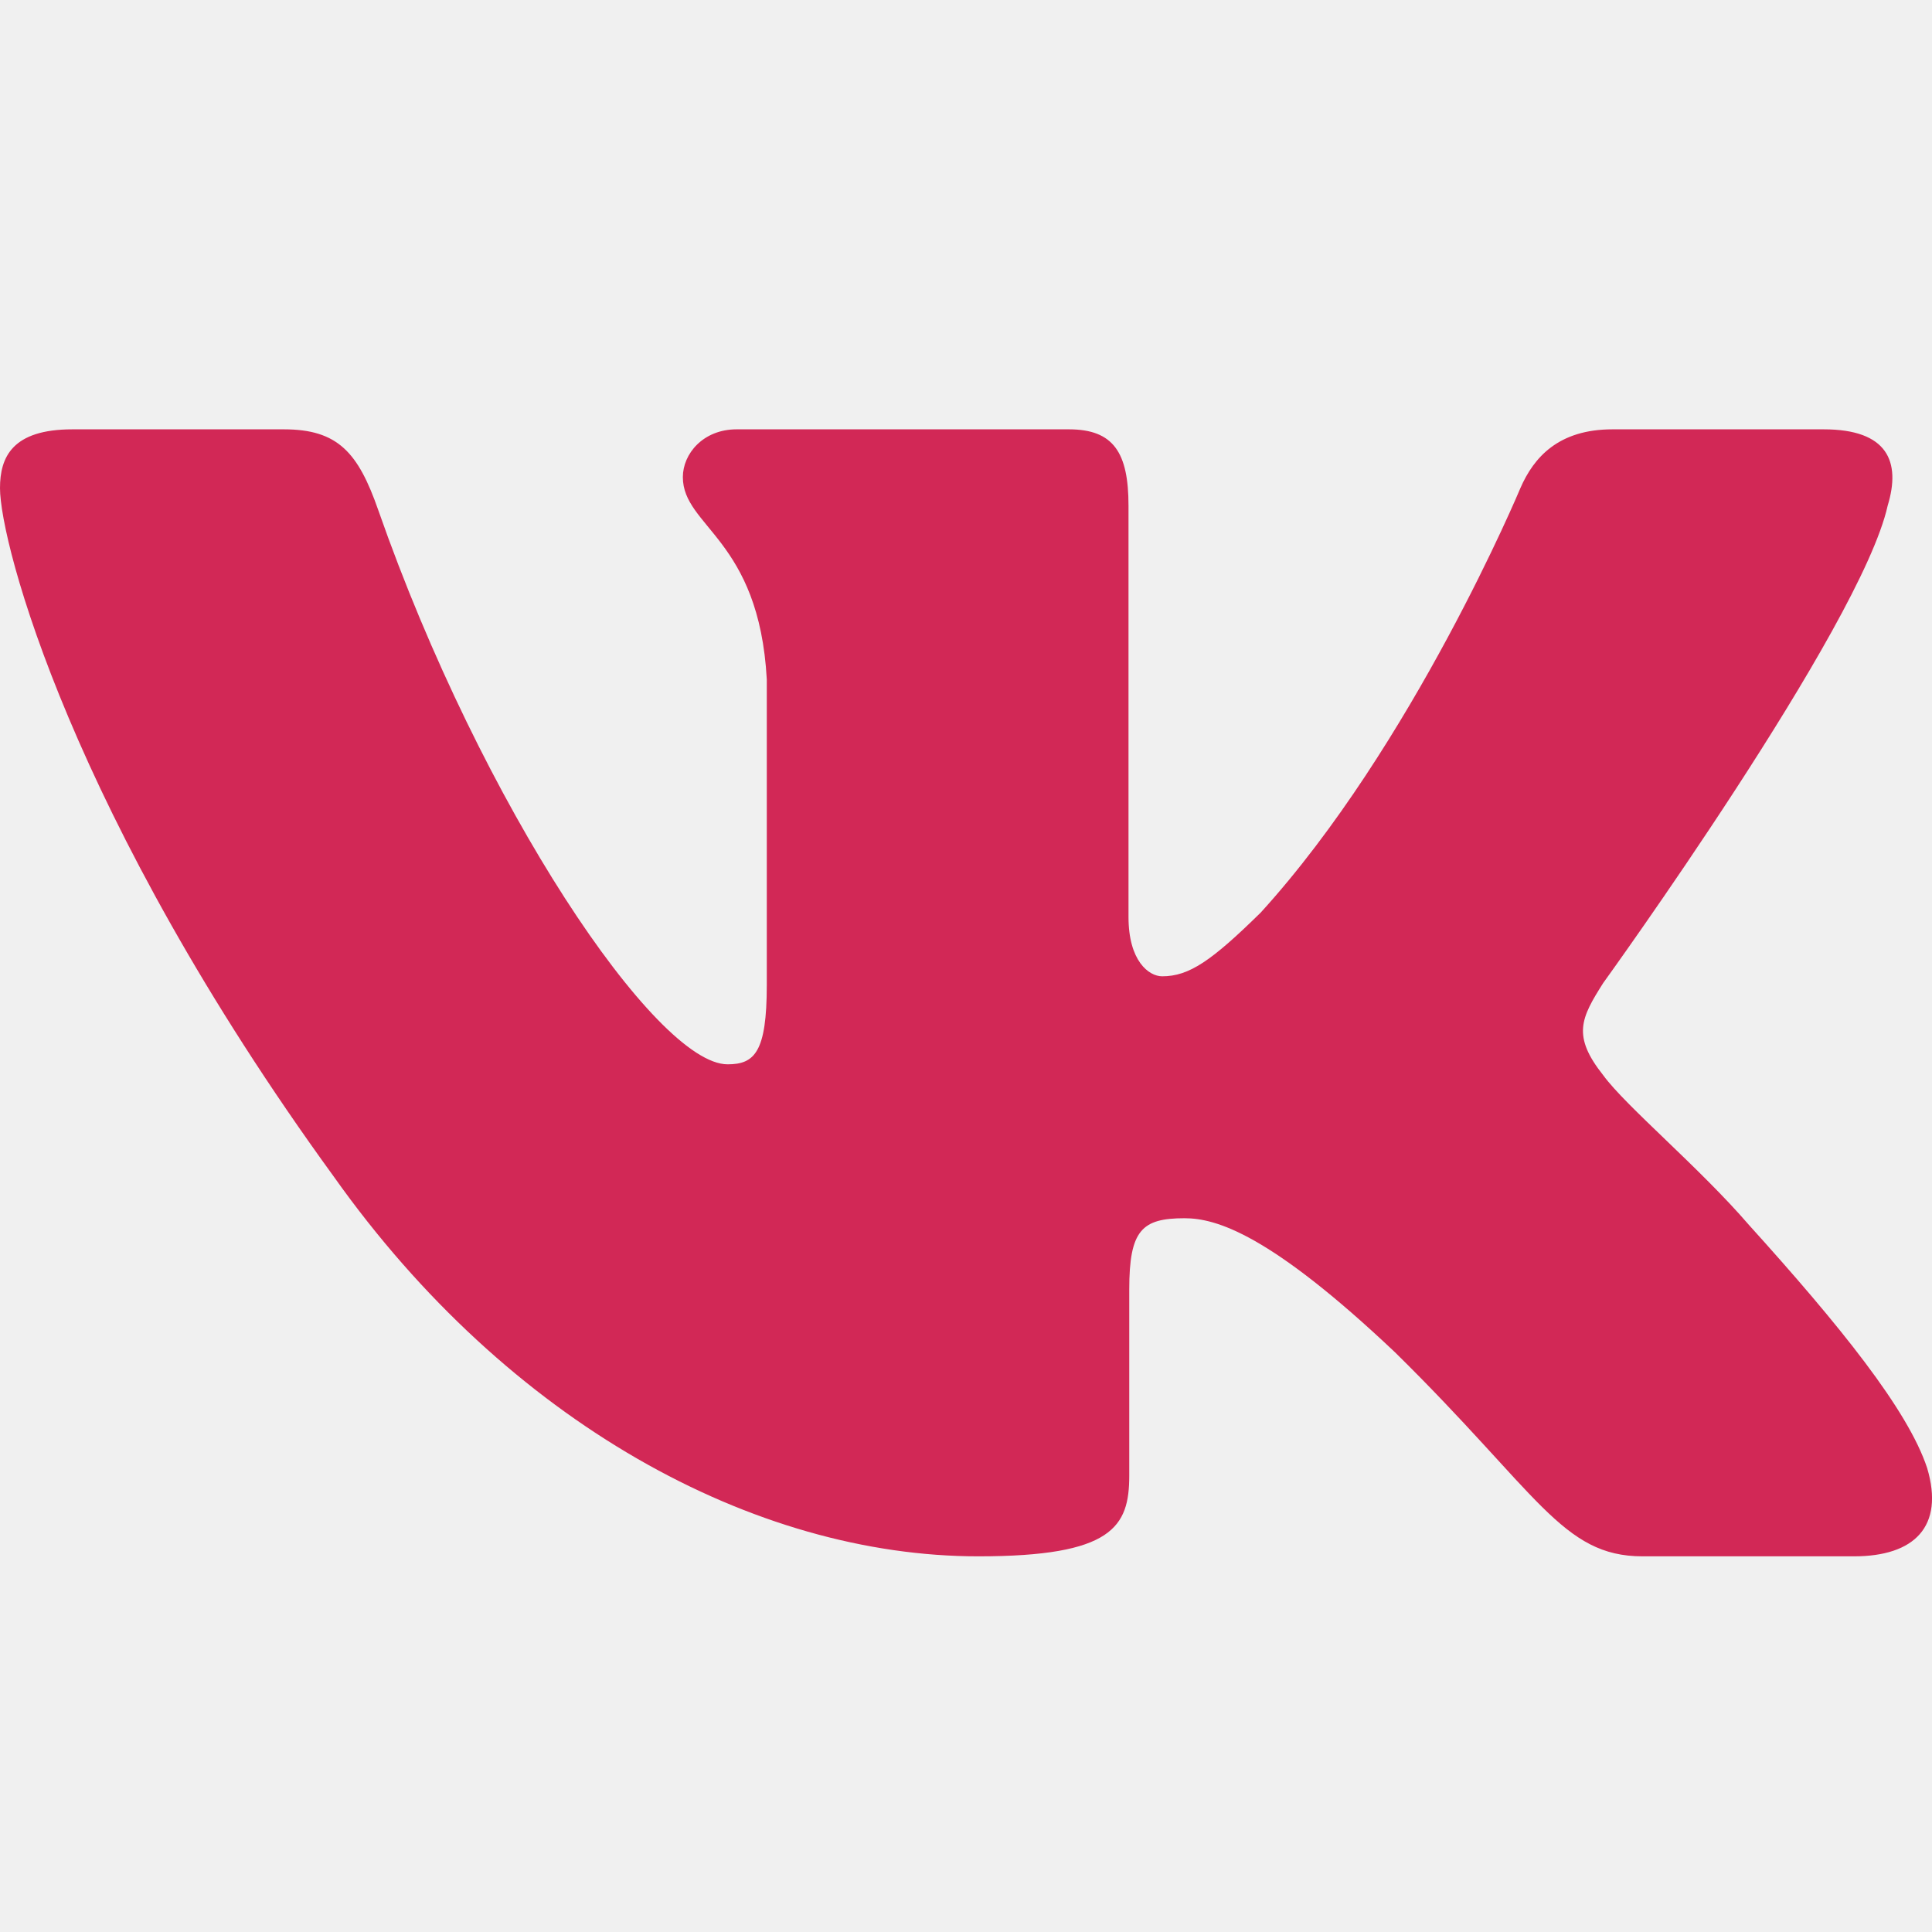
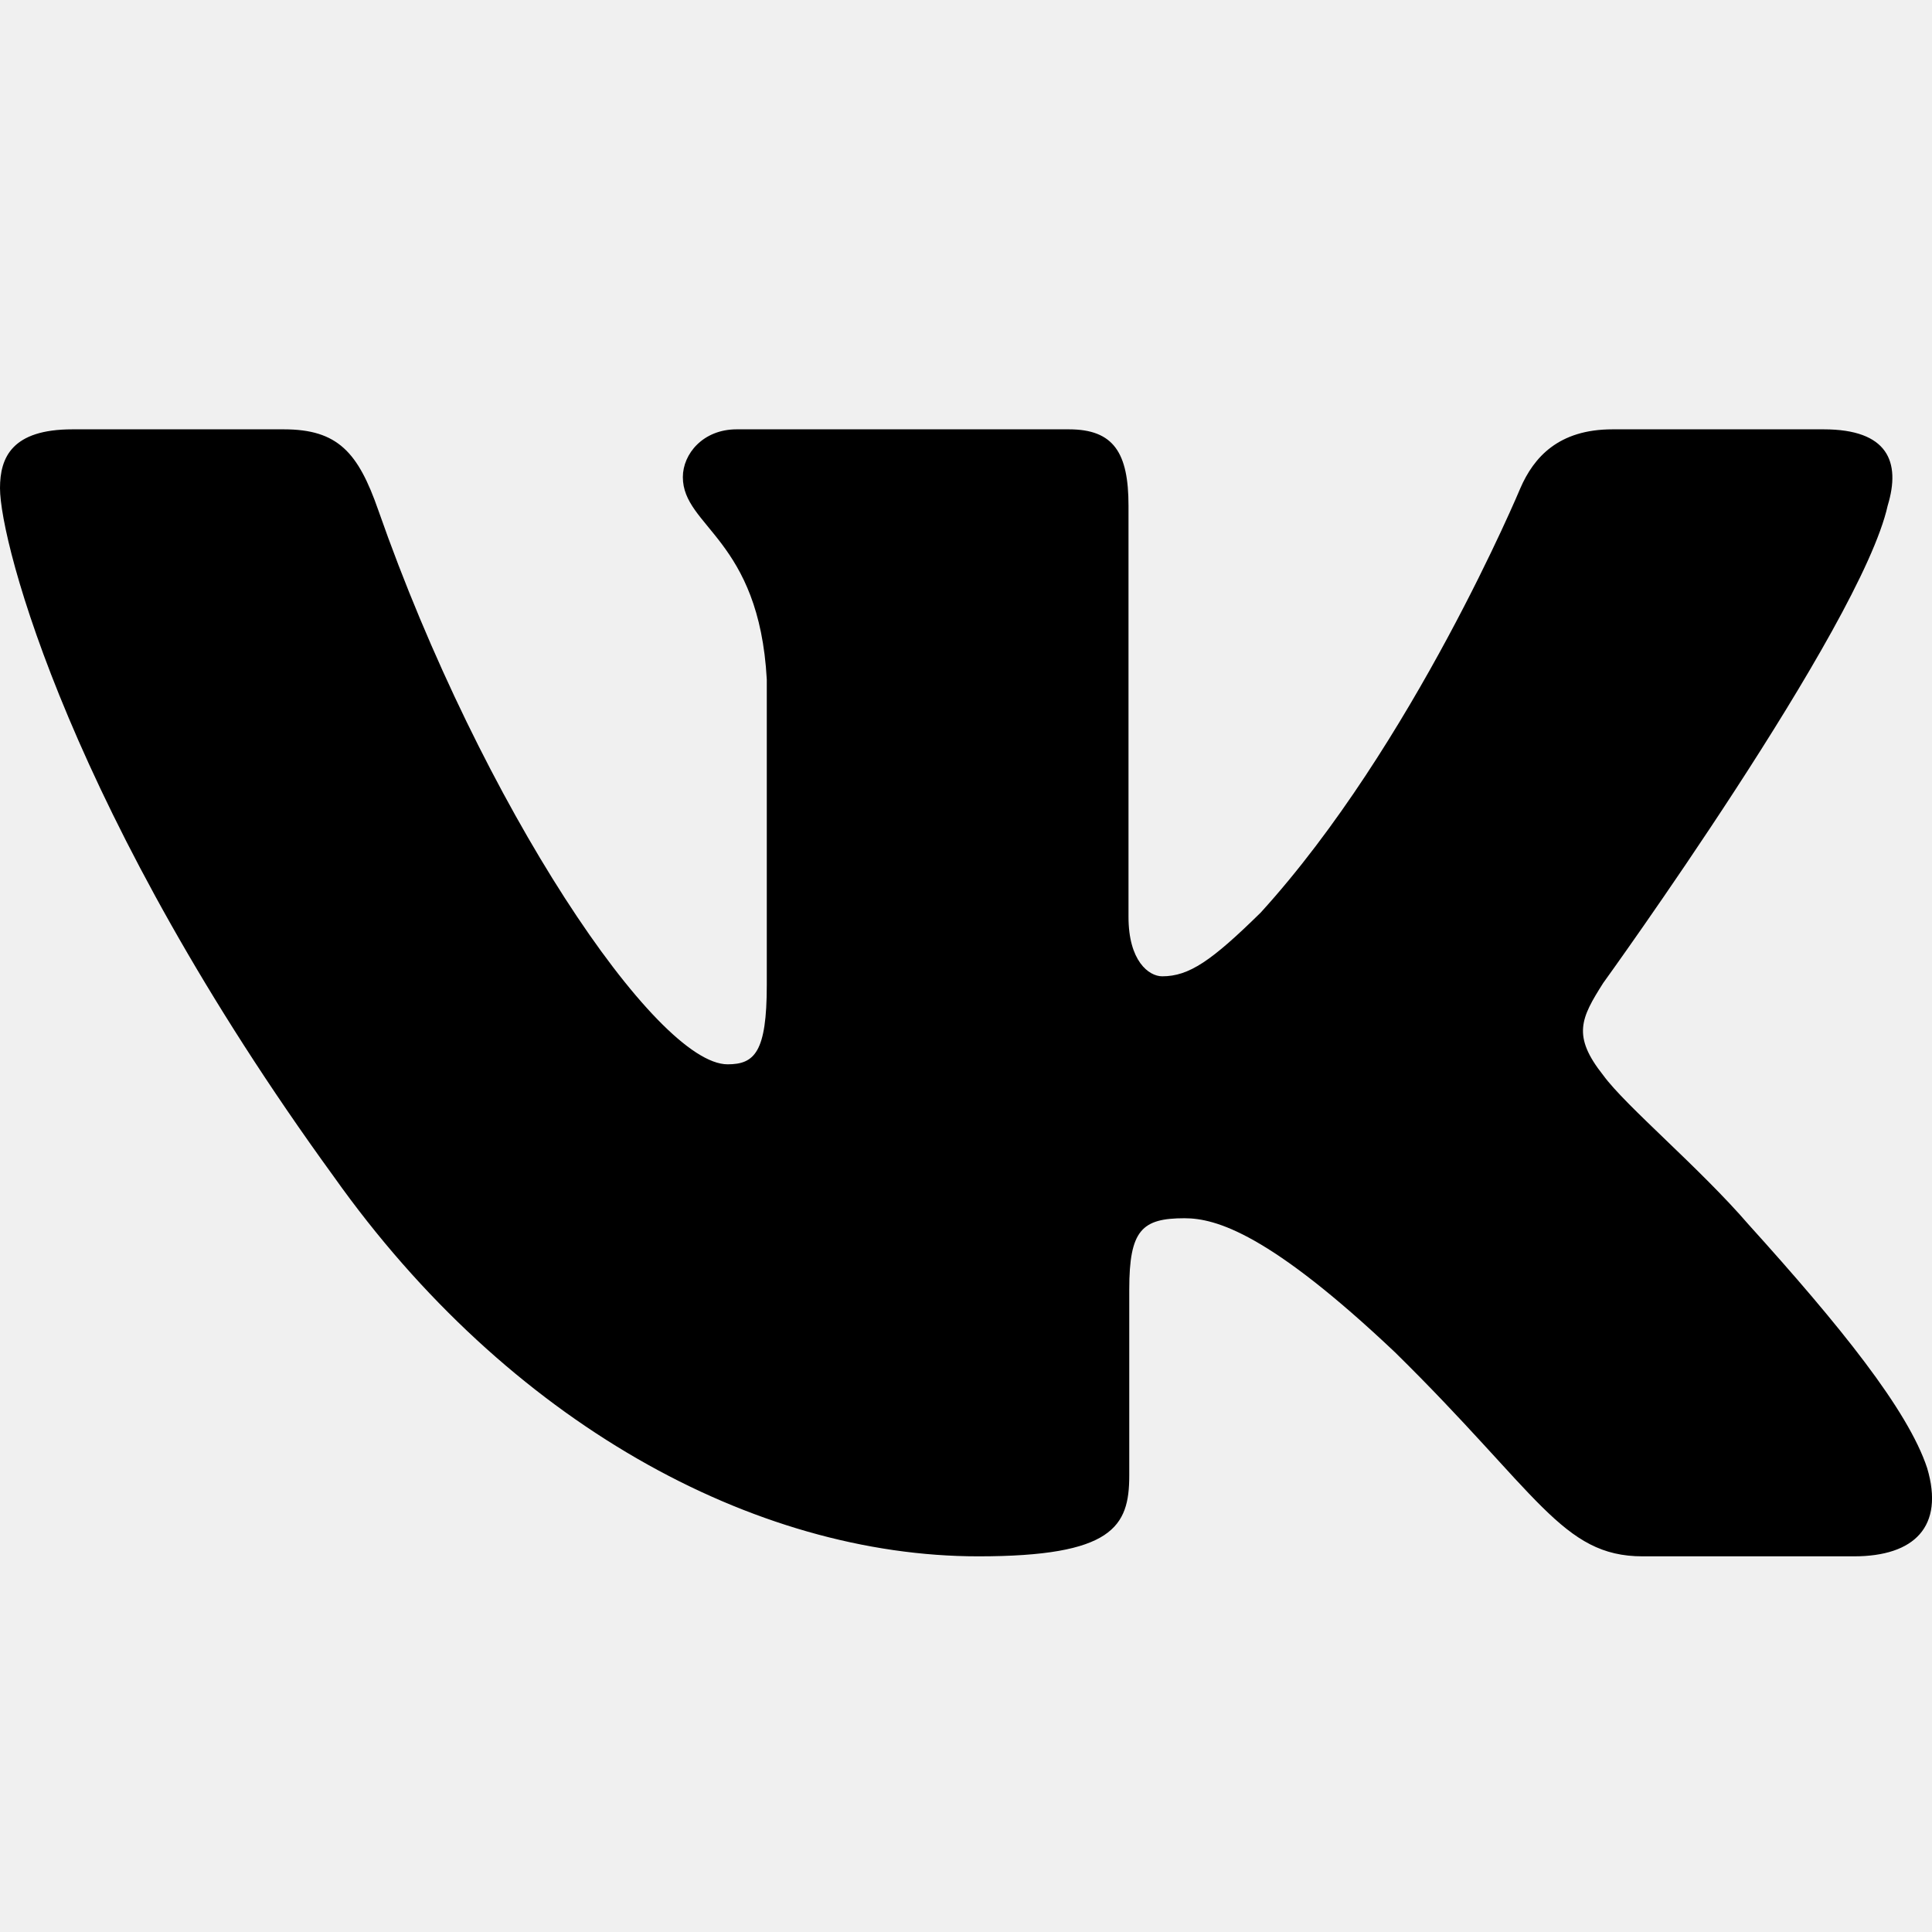
- <svg xmlns="http://www.w3.org/2000/svg" width="18" height="18" viewBox="0 0 18 18" fill="none">
+ <svg xmlns="http://www.w3.org/2000/svg" width="18" height="18" viewBox="0 0 18 18">
  <g clip-path="url(#clip0_35858_76)">
-     <path fill-rule="evenodd" clip-rule="evenodd" d="M17.587 4.711C17.712 4.301 17.587 4 16.991 4H15.023C14.521 4 14.29 4.26 14.165 4.548C14.165 4.548 13.164 6.944 11.746 8.502C11.287 8.953 11.078 9.096 10.828 9.096C10.703 9.096 10.514 8.953 10.514 8.543V4.711C10.514 4.219 10.376 4 9.959 4H6.863C6.551 4 6.362 4.228 6.362 4.445C6.362 4.91 7.072 5.019 7.144 6.33V9.178C7.144 9.803 7.03 9.916 6.779 9.916C6.112 9.916 4.488 7.508 3.524 4.752C3.337 4.216 3.148 4 2.645 4H0.675C0.113 4 0 4.26 0 4.548C0 5.059 0.667 7.6 3.109 10.961C4.736 13.256 7.027 14.5 9.115 14.5C10.367 14.5 10.521 14.224 10.521 13.748V12.013C10.521 11.46 10.639 11.35 11.036 11.35C11.329 11.35 11.829 11.494 12.998 12.6C14.332 13.912 14.552 14.5 15.304 14.5H17.273C17.835 14.5 18.117 14.224 17.955 13.678C17.776 13.135 17.139 12.347 16.294 11.412C15.835 10.879 15.146 10.305 14.937 10.018C14.645 9.65 14.729 9.486 14.937 9.158C14.937 9.158 17.337 5.838 17.587 4.711H17.587Z" fill="#D22856" />
+     <path fill="currentColor" fill-rule="evenodd" clip-rule="evenodd" d="M17.587 4.711C17.712 4.301 17.587 4 16.991 4H15.023C14.521 4 14.29 4.26 14.165 4.548C14.165 4.548 13.164 6.944 11.746 8.502C11.287 8.953 11.078 9.096 10.828 9.096C10.703 9.096 10.514 8.953 10.514 8.543V4.711C10.514 4.219 10.376 4 9.959 4H6.863C6.551 4 6.362 4.228 6.362 4.445C6.362 4.91 7.072 5.019 7.144 6.33V9.178C7.144 9.803 7.03 9.916 6.779 9.916C6.112 9.916 4.488 7.508 3.524 4.752C3.337 4.216 3.148 4 2.645 4H0.675C0.113 4 0 4.26 0 4.548C0 5.059 0.667 7.6 3.109 10.961C4.736 13.256 7.027 14.5 9.115 14.5C10.367 14.5 10.521 14.224 10.521 13.748V12.013C10.521 11.46 10.639 11.35 11.036 11.35C11.329 11.35 11.829 11.494 12.998 12.6C14.332 13.912 14.552 14.5 15.304 14.5H17.273C17.835 14.5 18.117 14.224 17.955 13.678C17.776 13.135 17.139 12.347 16.294 11.412C15.835 10.879 15.146 10.305 14.937 10.018C14.645 9.65 14.729 9.486 14.937 9.158C14.937 9.158 17.337 5.838 17.587 4.711H17.587Z" />
  </g>
  <defs>
    <clipPath id="clip0_35858_76">
      <rect width="18" height="18" fill="white" />
    </clipPath>
  </defs>
</svg>
